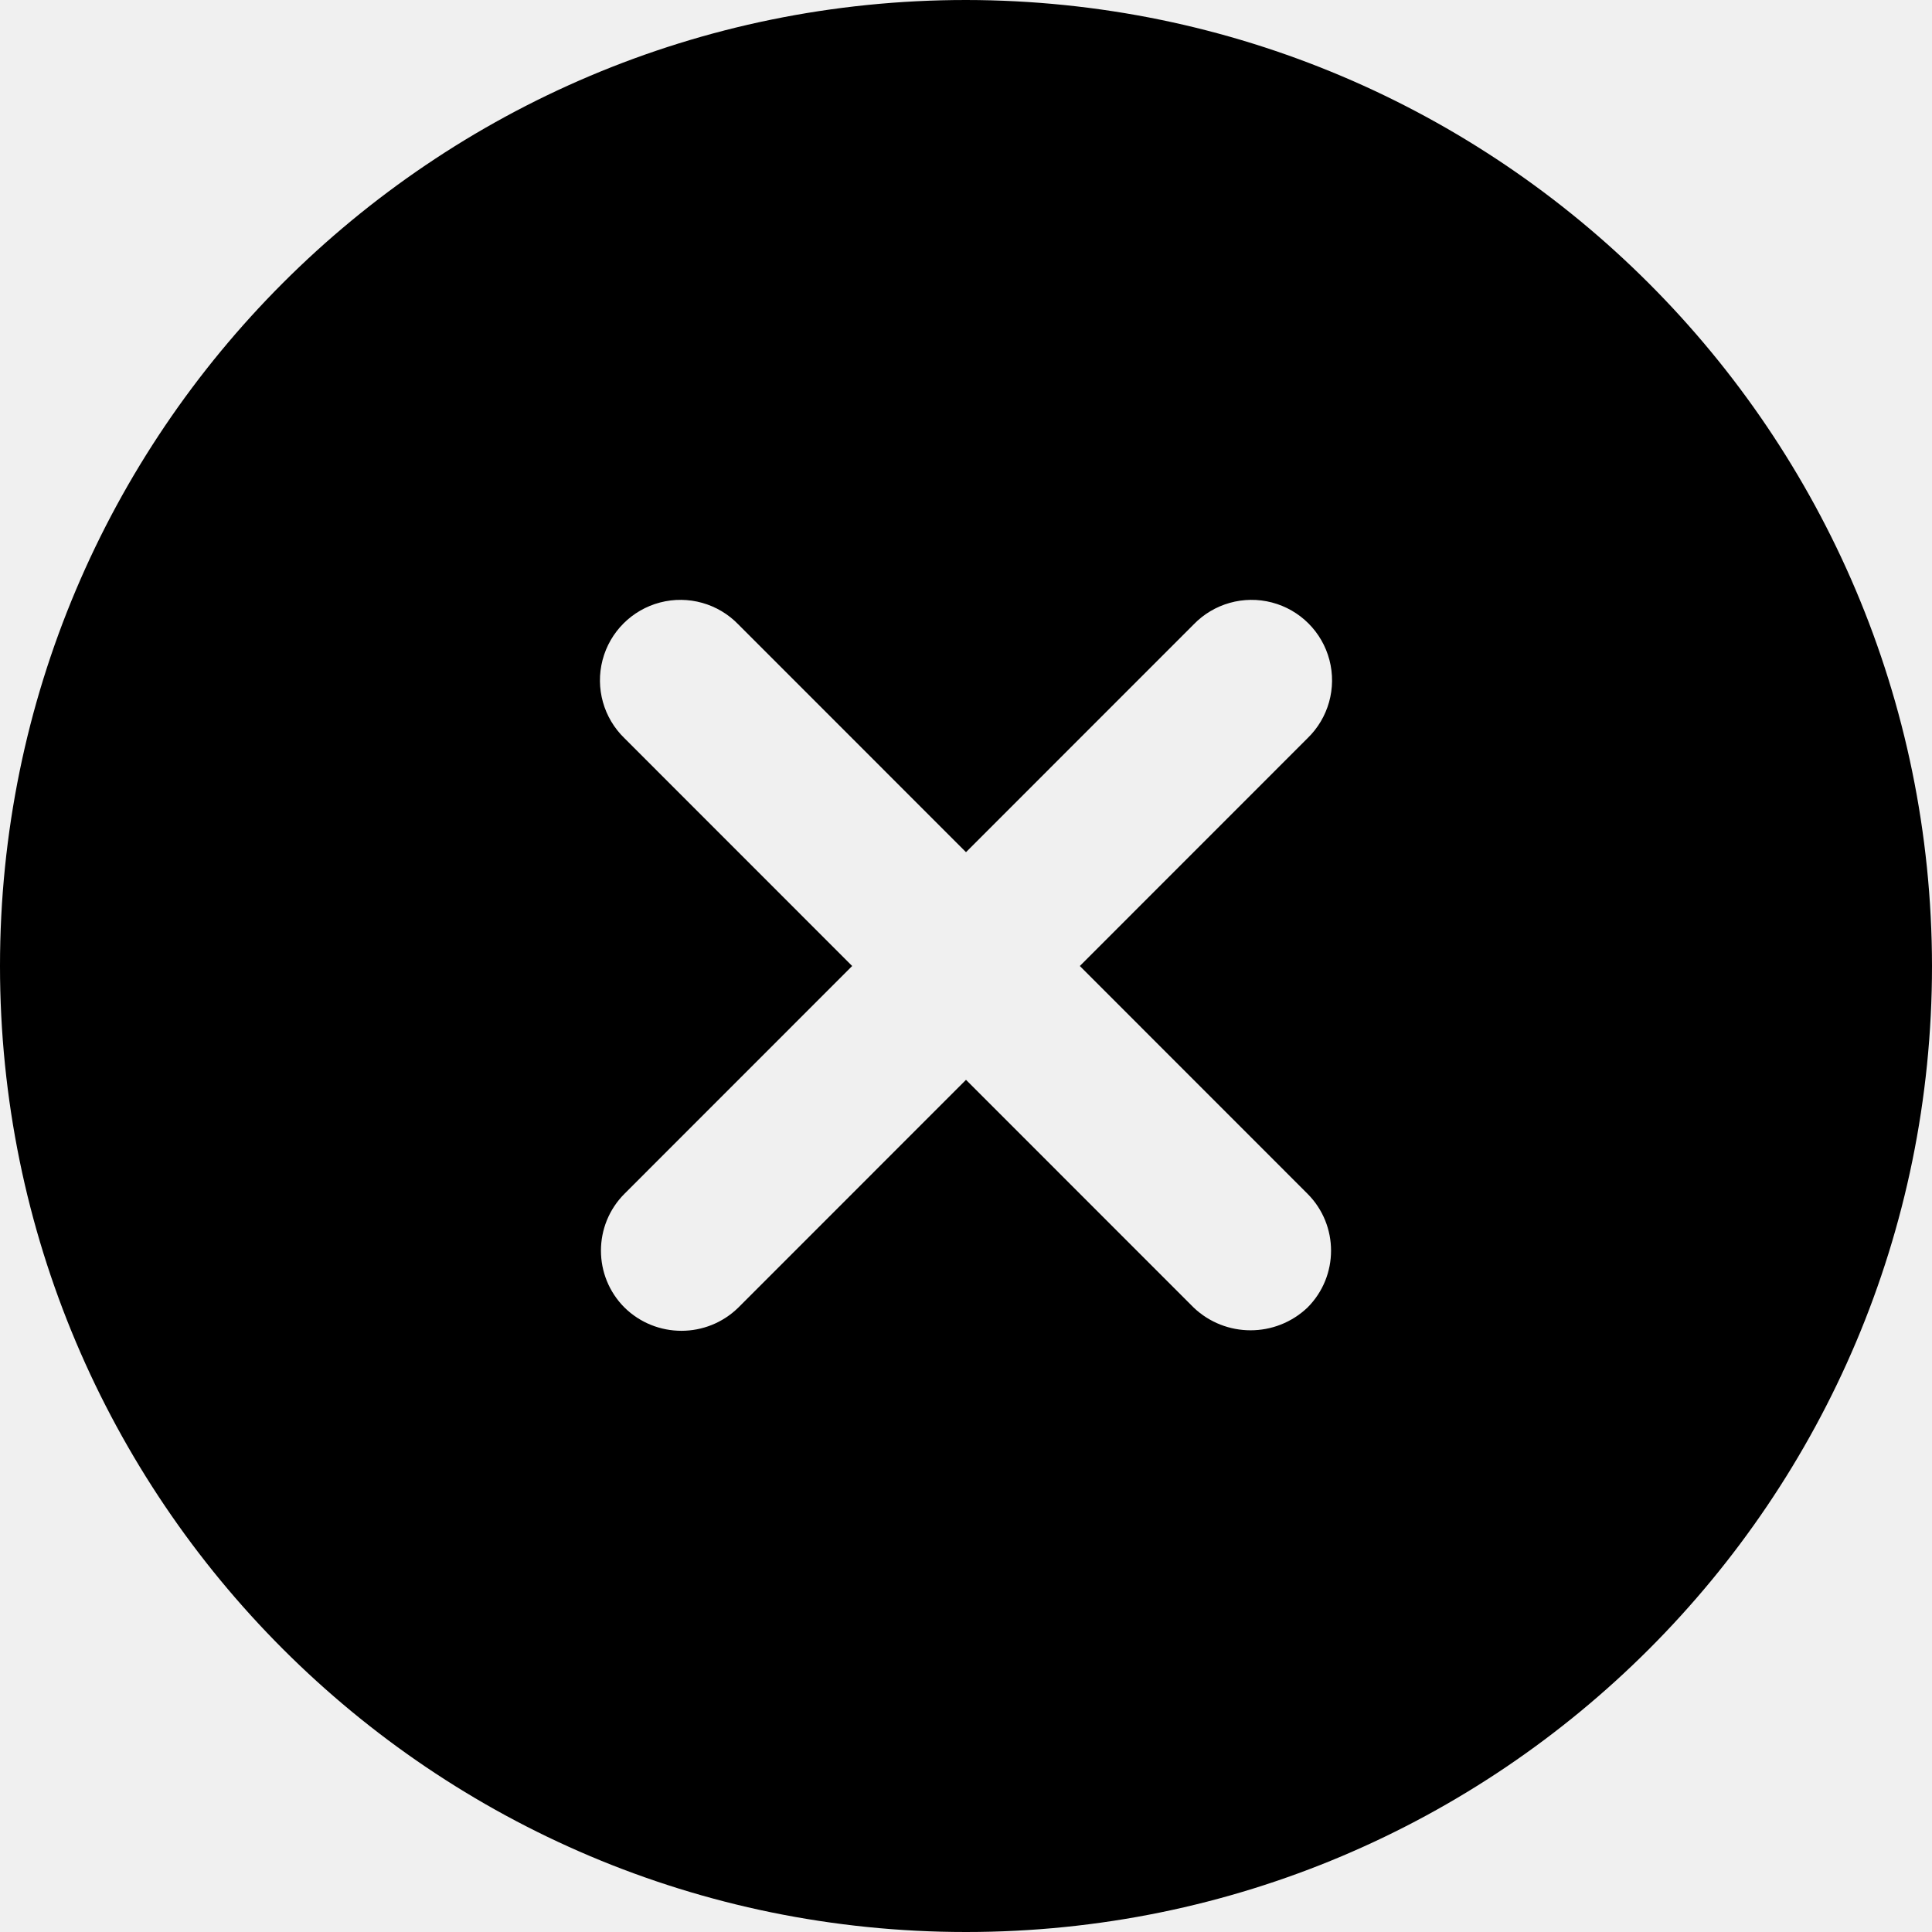
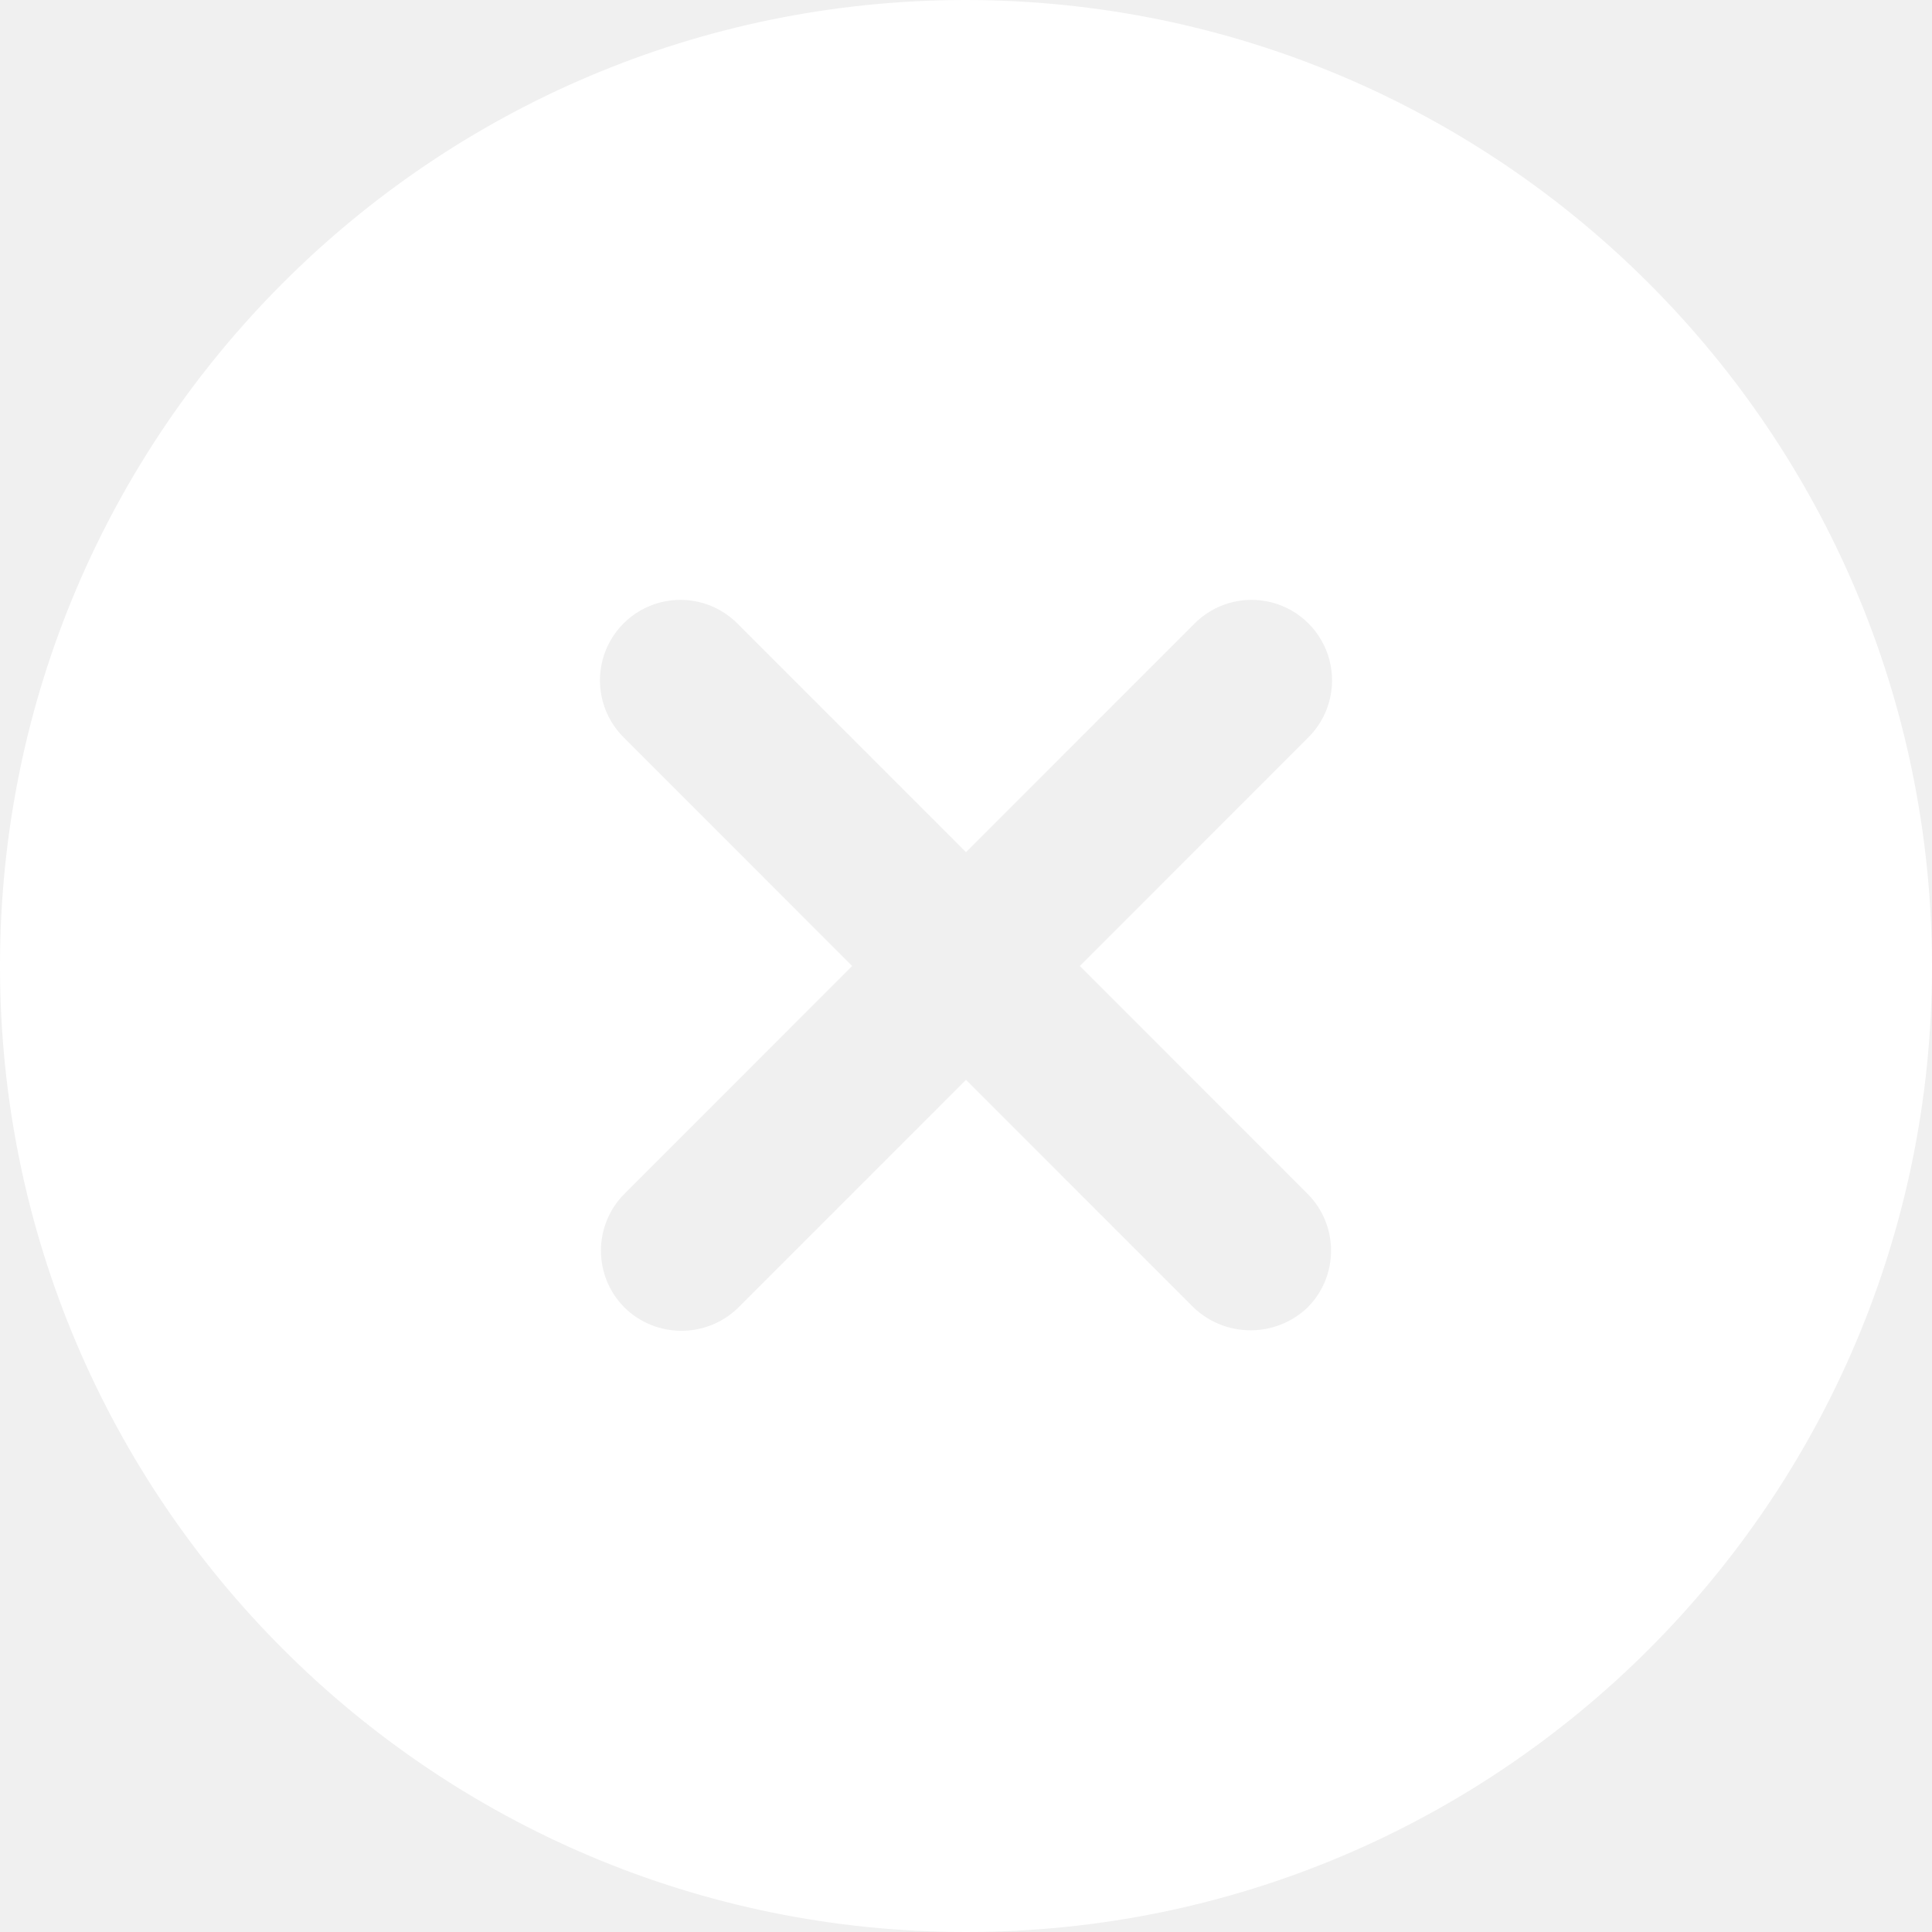
<svg xmlns="http://www.w3.org/2000/svg" data-name="Layer 1" viewBox="0 0 24 24" id="error">
-   <path d="M12,0A12,12,0,1,0,24,12,12.013,12.013,0,0,0,12,0Zm4.242,14.829a1,1,0,0,1,0,1.414,1.026,1.026,0,0,1-1.414,0L12,13.414,9.172,16.243a1.01,1.01,0,0,1-1.414,0,1,1,0,0,1,0-1.414L10.586,12,7.758,9.171A1,1,0,1,1,9.172,7.757L12,10.586l2.828-2.829a1,1,0,1,1,1.414,1.414L13.414,12Z" />
+   <path fill="#ffffff" d="M12,0A12,12,0,1,0,24,12,12.013,12.013,0,0,0,12,0Zm4.242,14.829a1,1,0,0,1,0,1.414,1.026,1.026,0,0,1-1.414,0L12,13.414,9.172,16.243a1.01,1.01,0,0,1-1.414,0,1,1,0,0,1,0-1.414L10.586,12,7.758,9.171A1,1,0,1,1,9.172,7.757L12,10.586l2.828-2.829a1,1,0,1,1,1.414,1.414L13.414,12Z" />
</svg>
